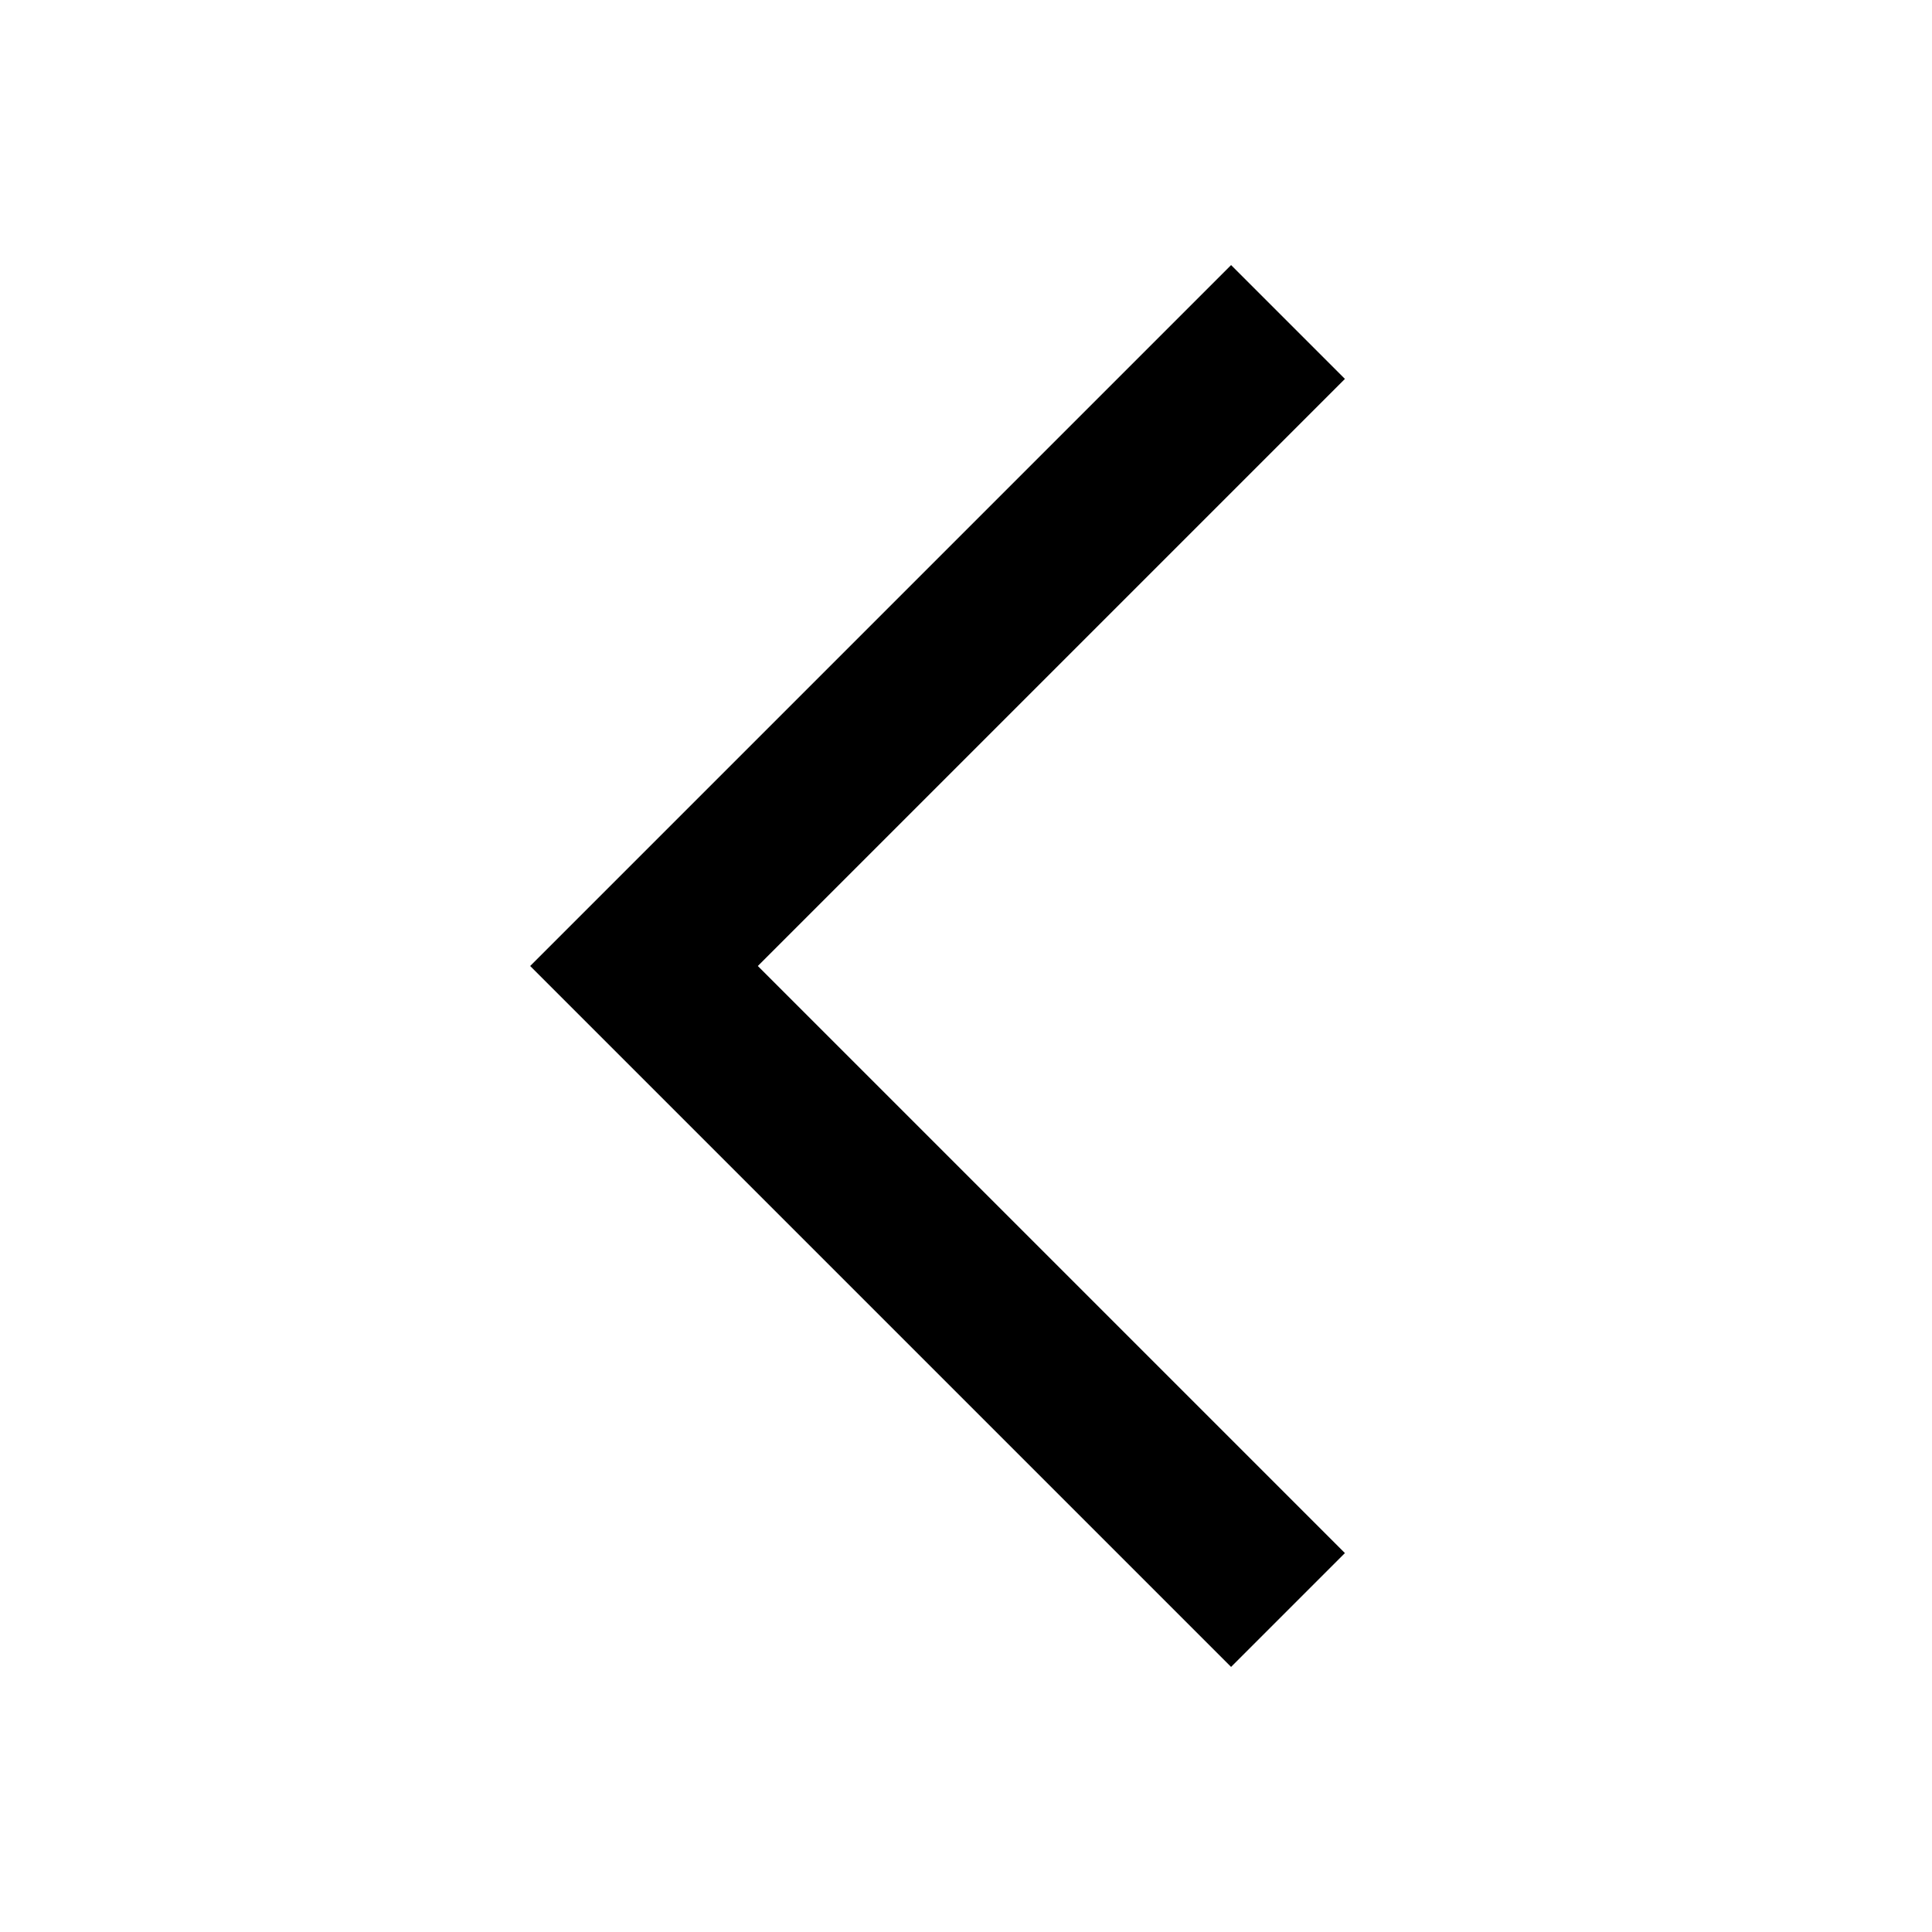
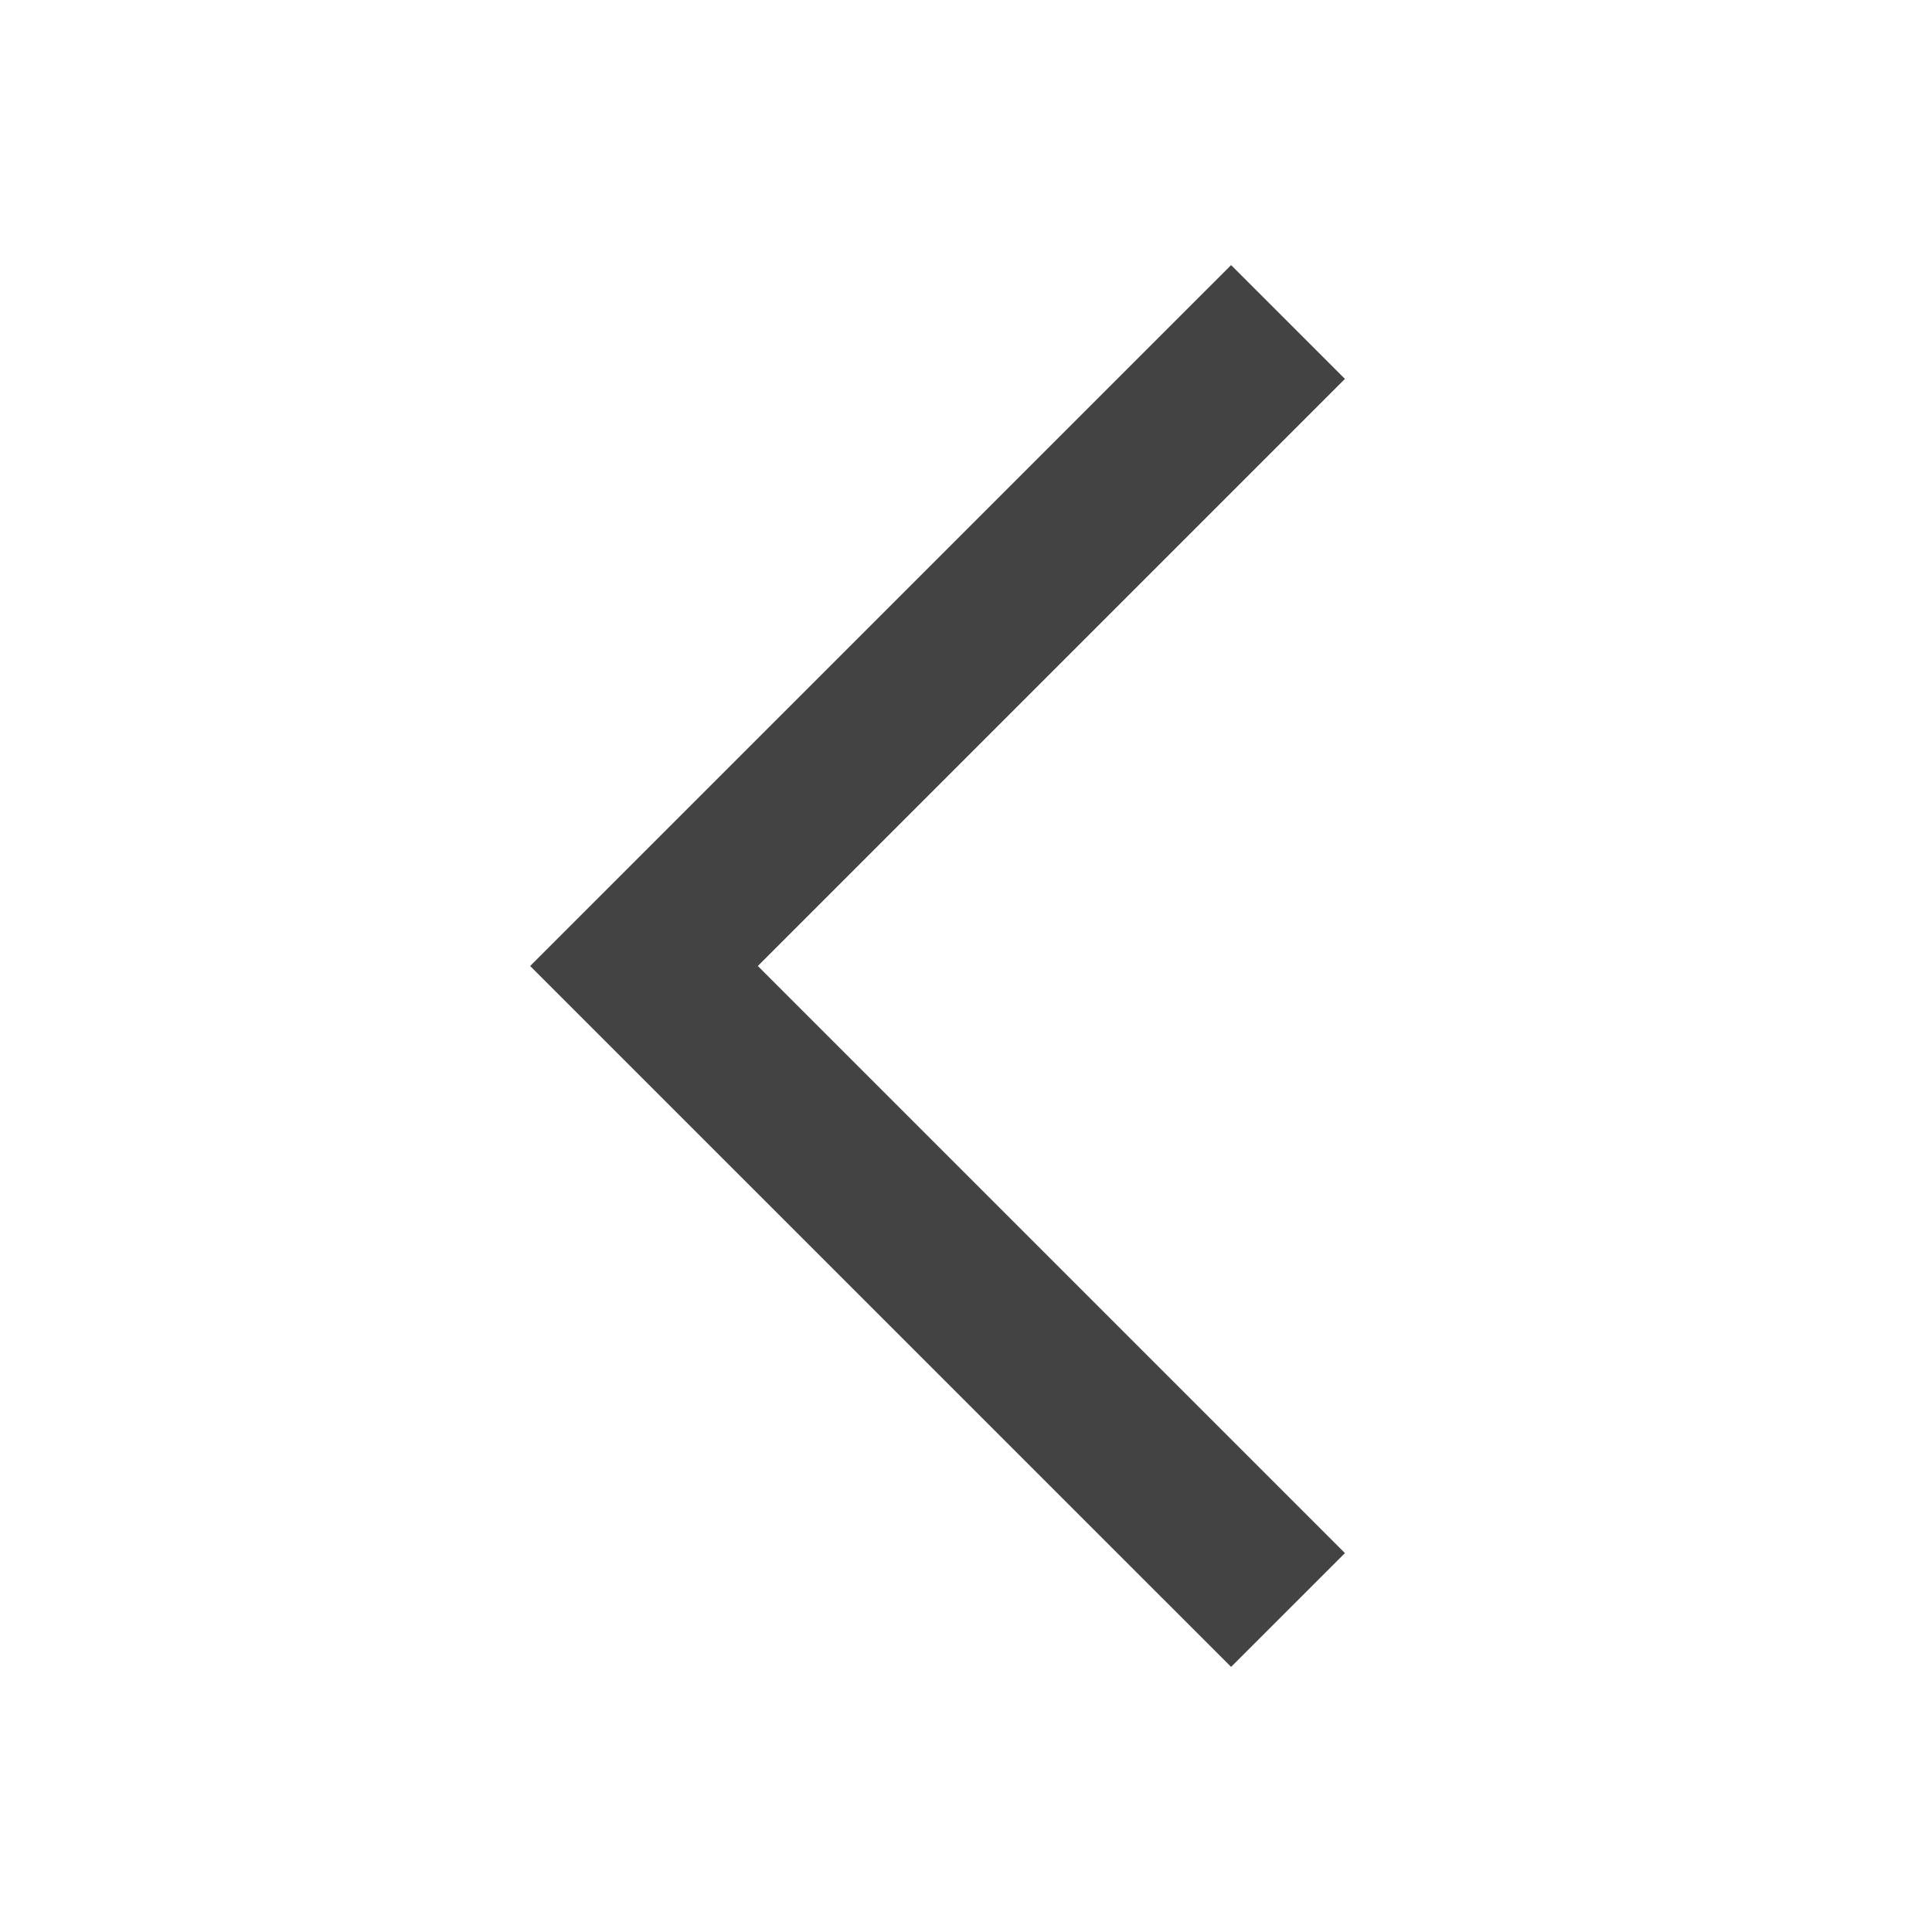
- <svg xmlns="http://www.w3.org/2000/svg" width="24" height="24" viewBox="0 0 24 24" fill="none">
-   <path fill-rule="evenodd" clip-rule="evenodd" d="M9.414 12L16.707 19.293L15.293 20.707L6.586 12L15.293 3.293L16.707 4.707L9.414 12Z" fill="black" />
+ <svg xmlns="http://www.w3.org/2000/svg" width="42" height="42" viewBox="0 0 42 42" fill="none">
+   <path fill-rule="evenodd" clip-rule="evenodd" d="M16.475 21L29.238 33.763L26.763 36.237L11.525 21L26.763 5.763L29.238 8.237L16.475 21Z" fill="#434343" />
</svg>
